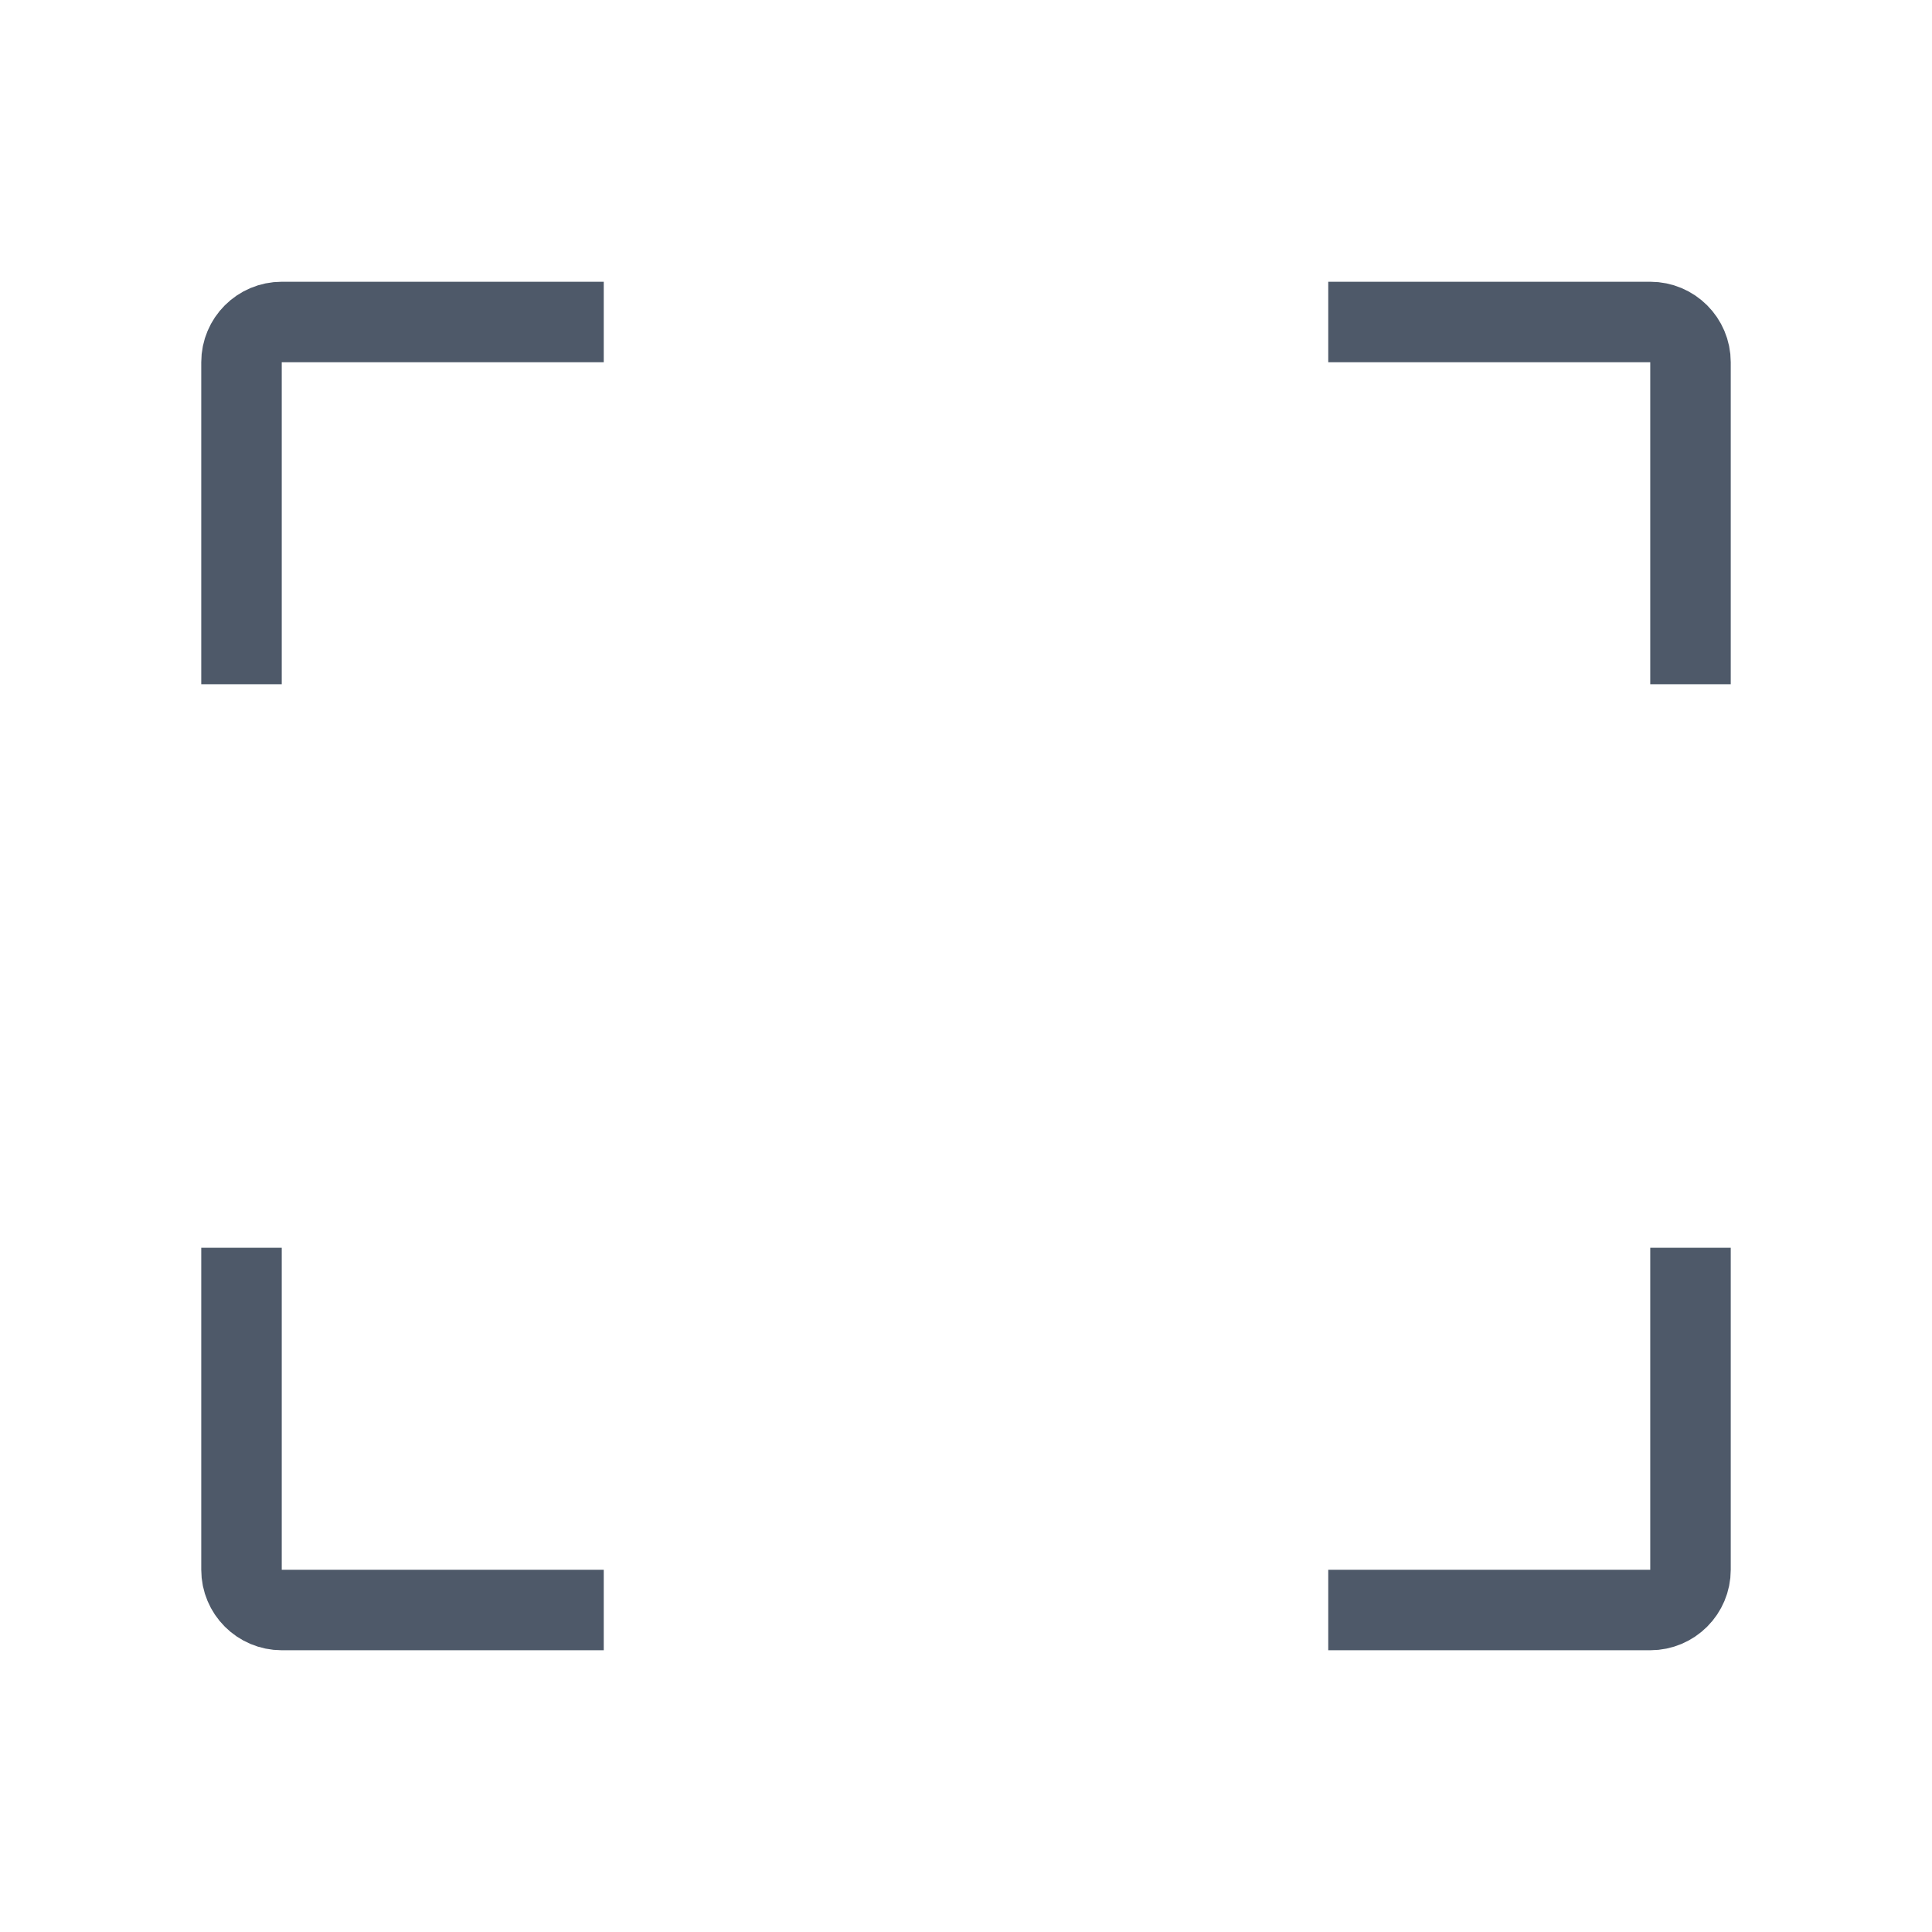
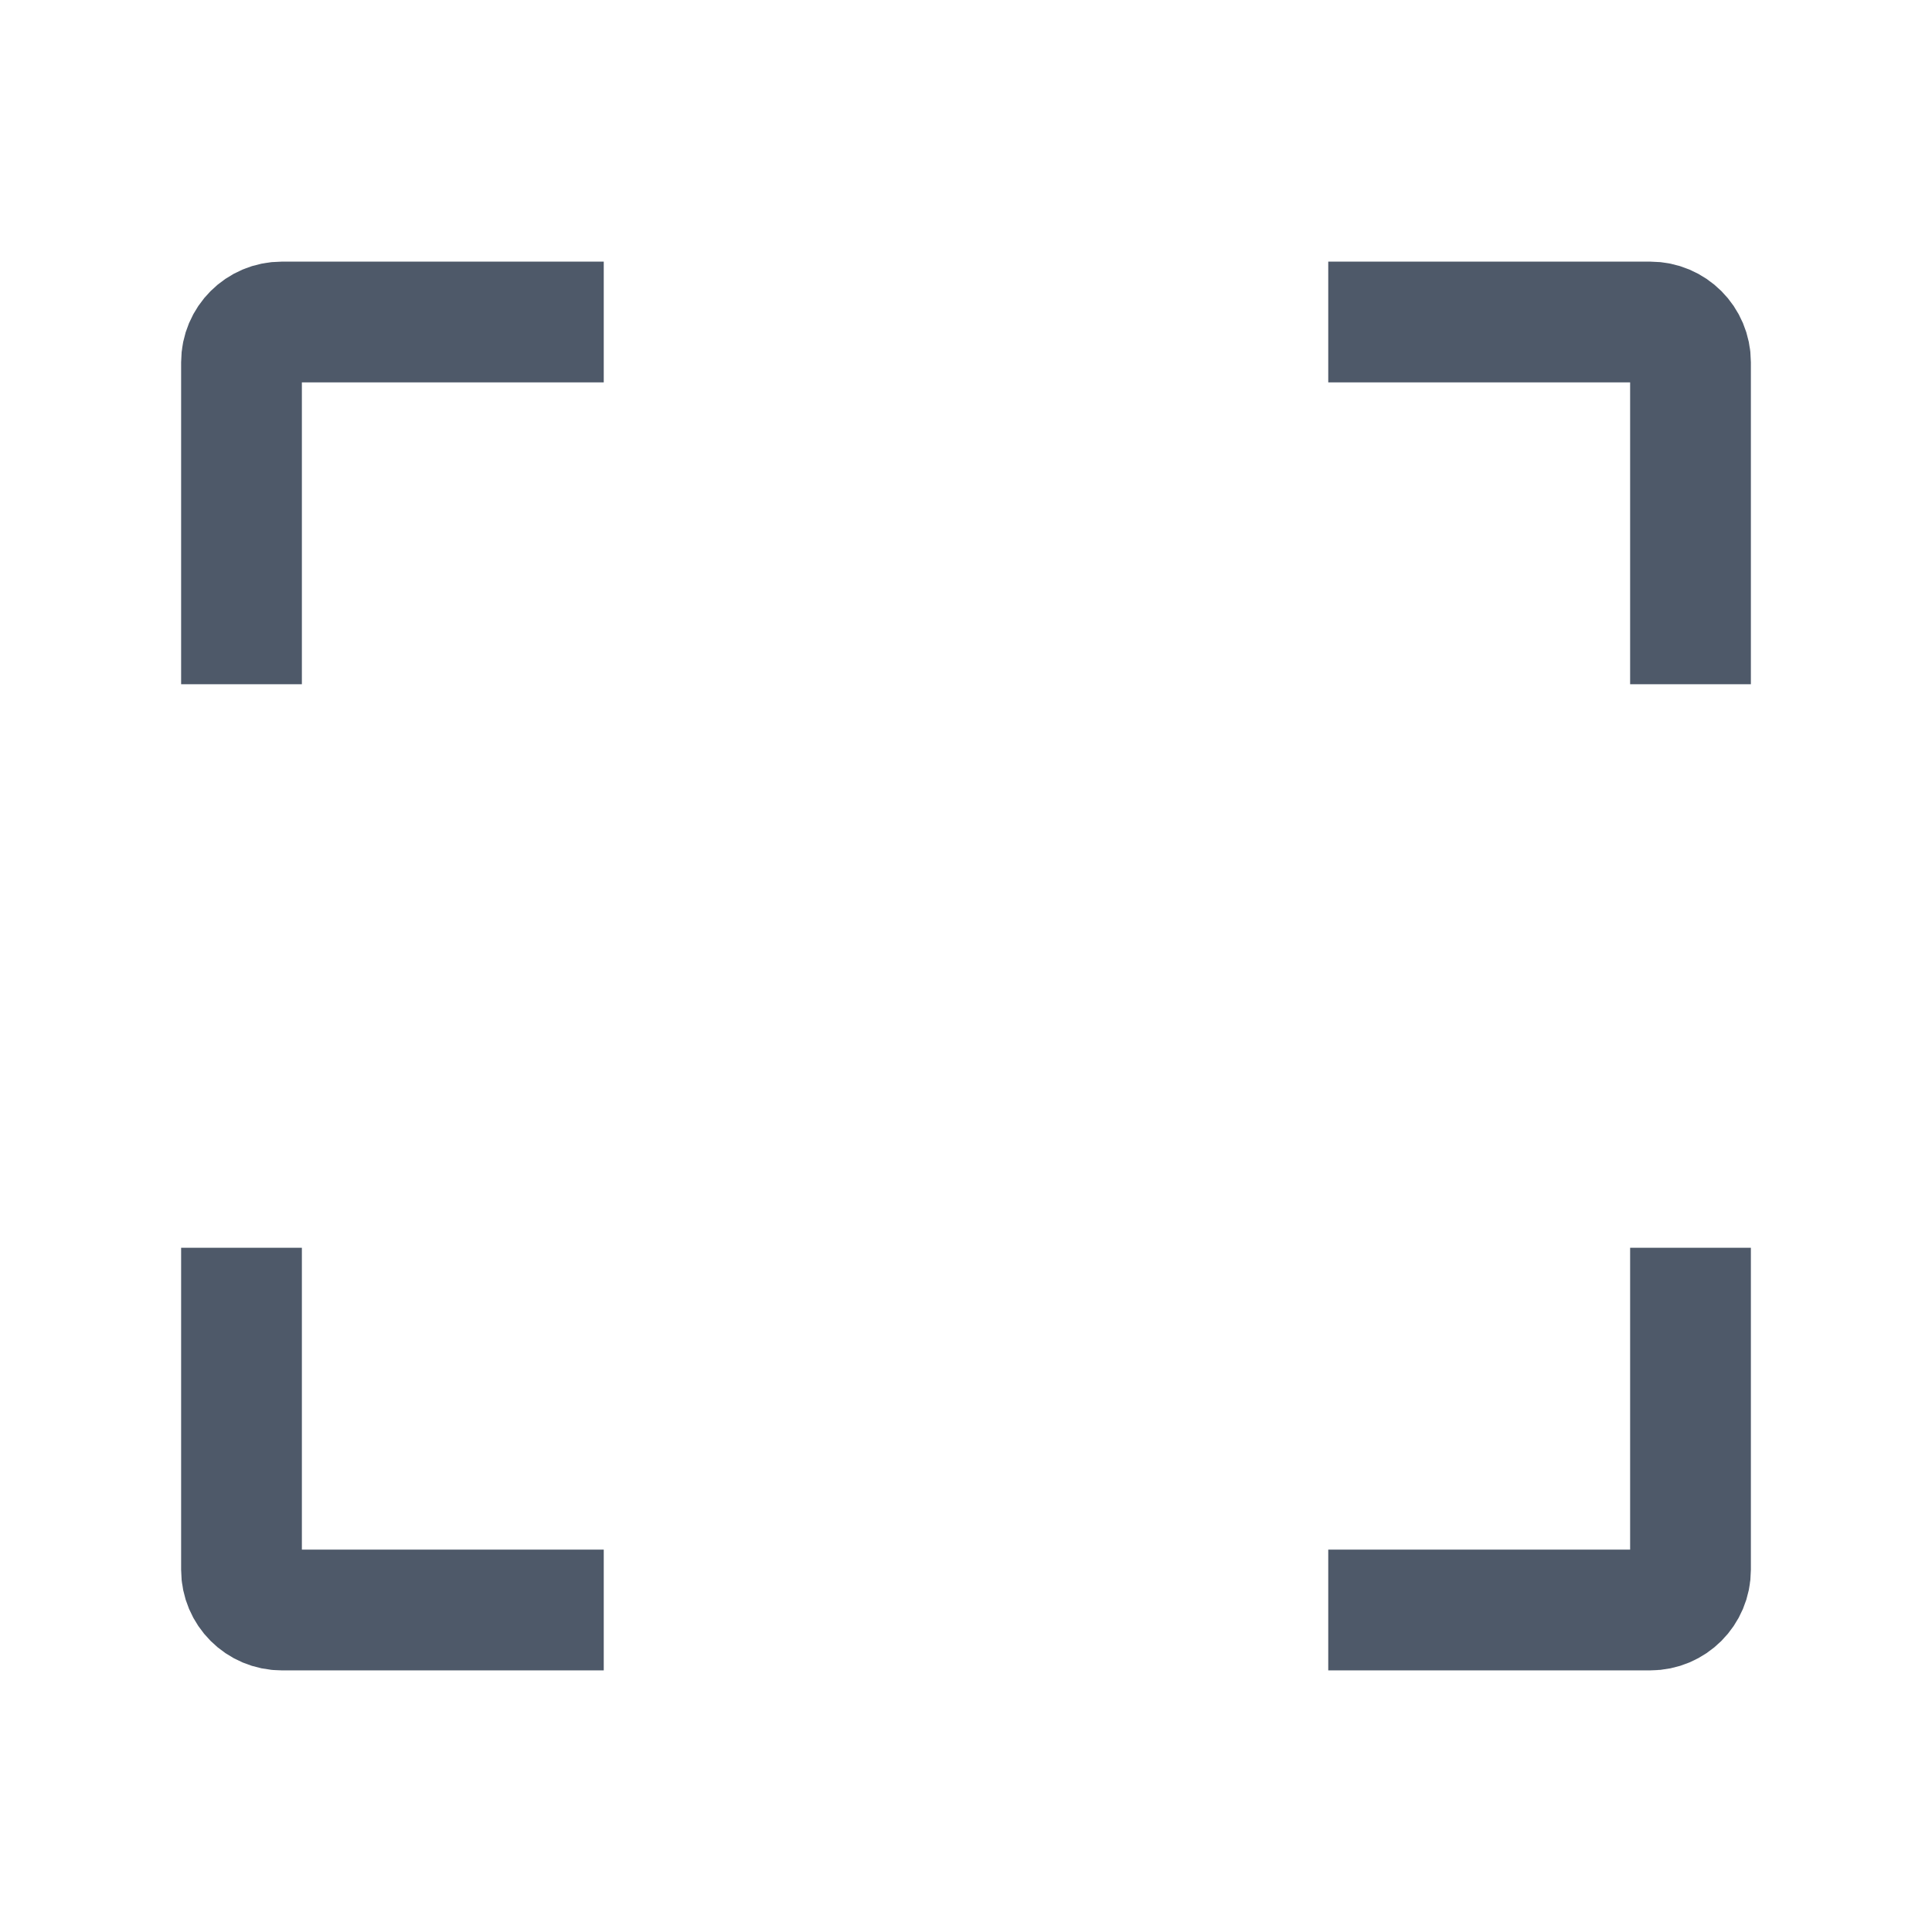
<svg width="24" height="24" viewBox="0 0 48 48" fill="none">
-   <path d="M6 31v8a1 1 0 001 1h8M6 17V9a1 1 0 011-1h8M42 17V9a1 1 0 00-1-1h-8M42 31v8a1 1 0 01-1 1h-8" stroke="#4E5969" stroke-width="2" />
+   <path d="M6 31v8a1 1 0 001 1h8M6 17V9a1 1 0 011-1h8M42 17V9a1 1 0 00-1-1h-8M42 31v8a1 1 0 01-1 1h-8" stroke="#4E5969" stroke-width="3" />
</svg>
